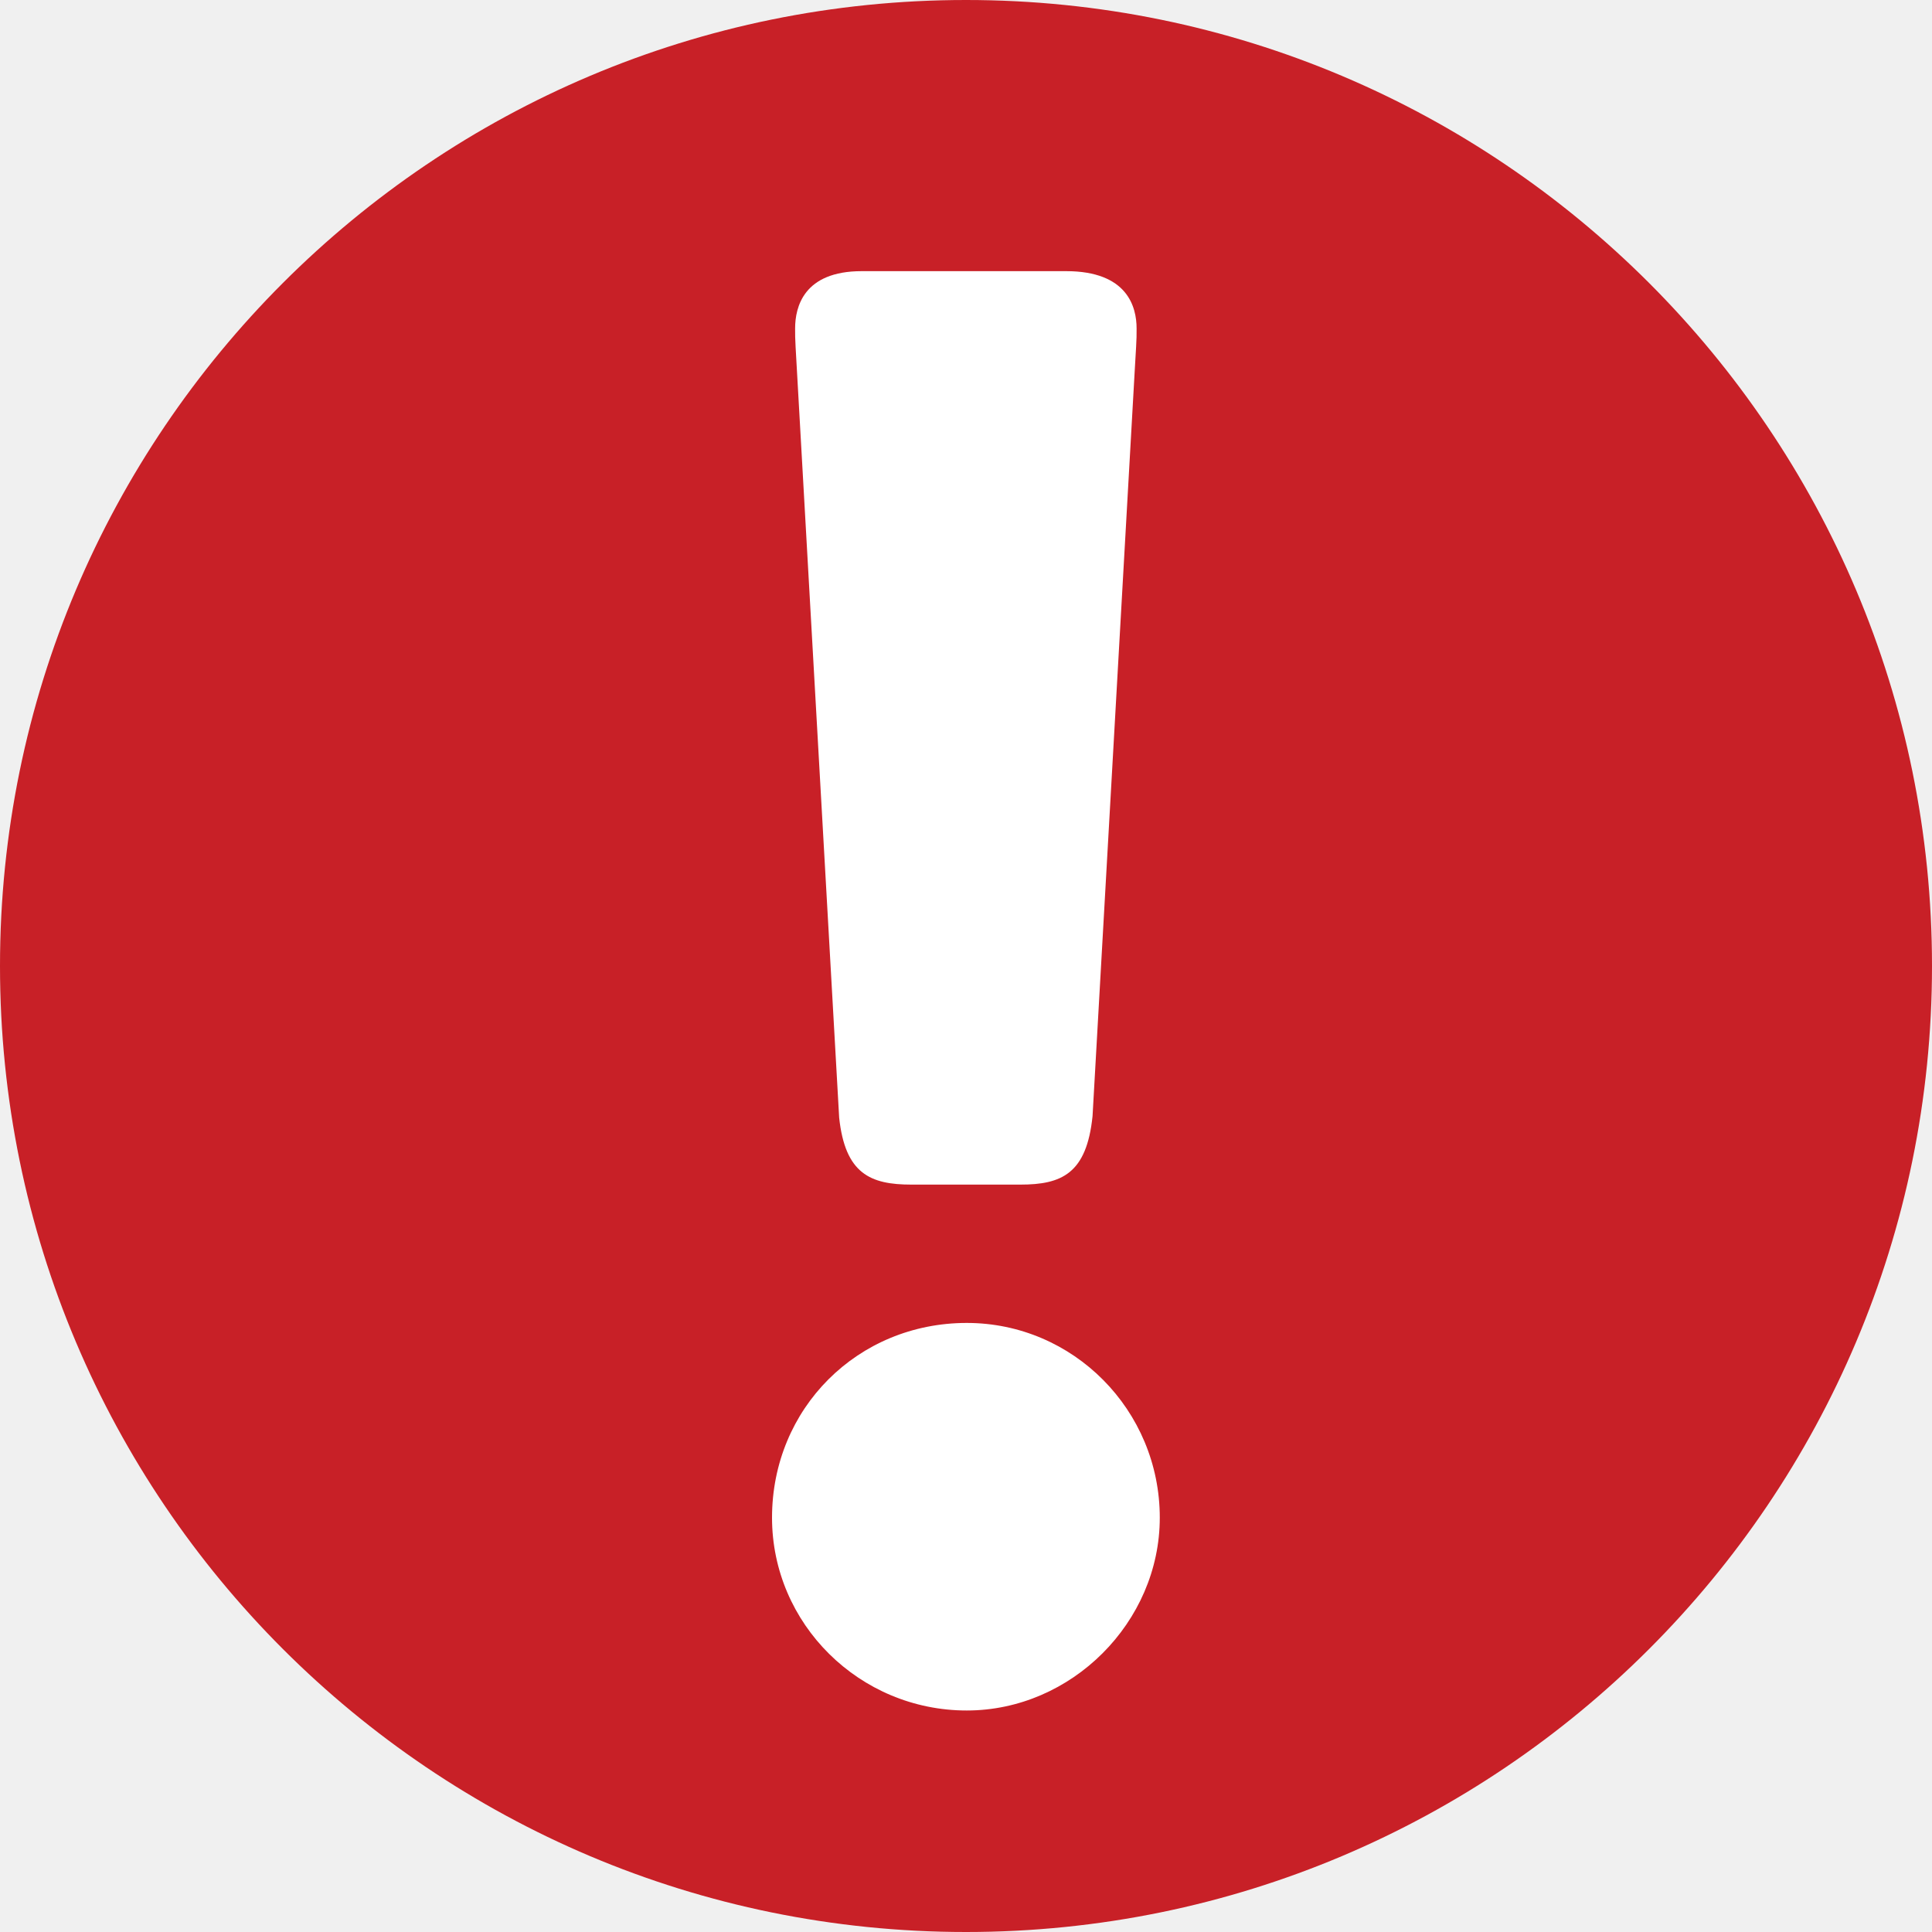
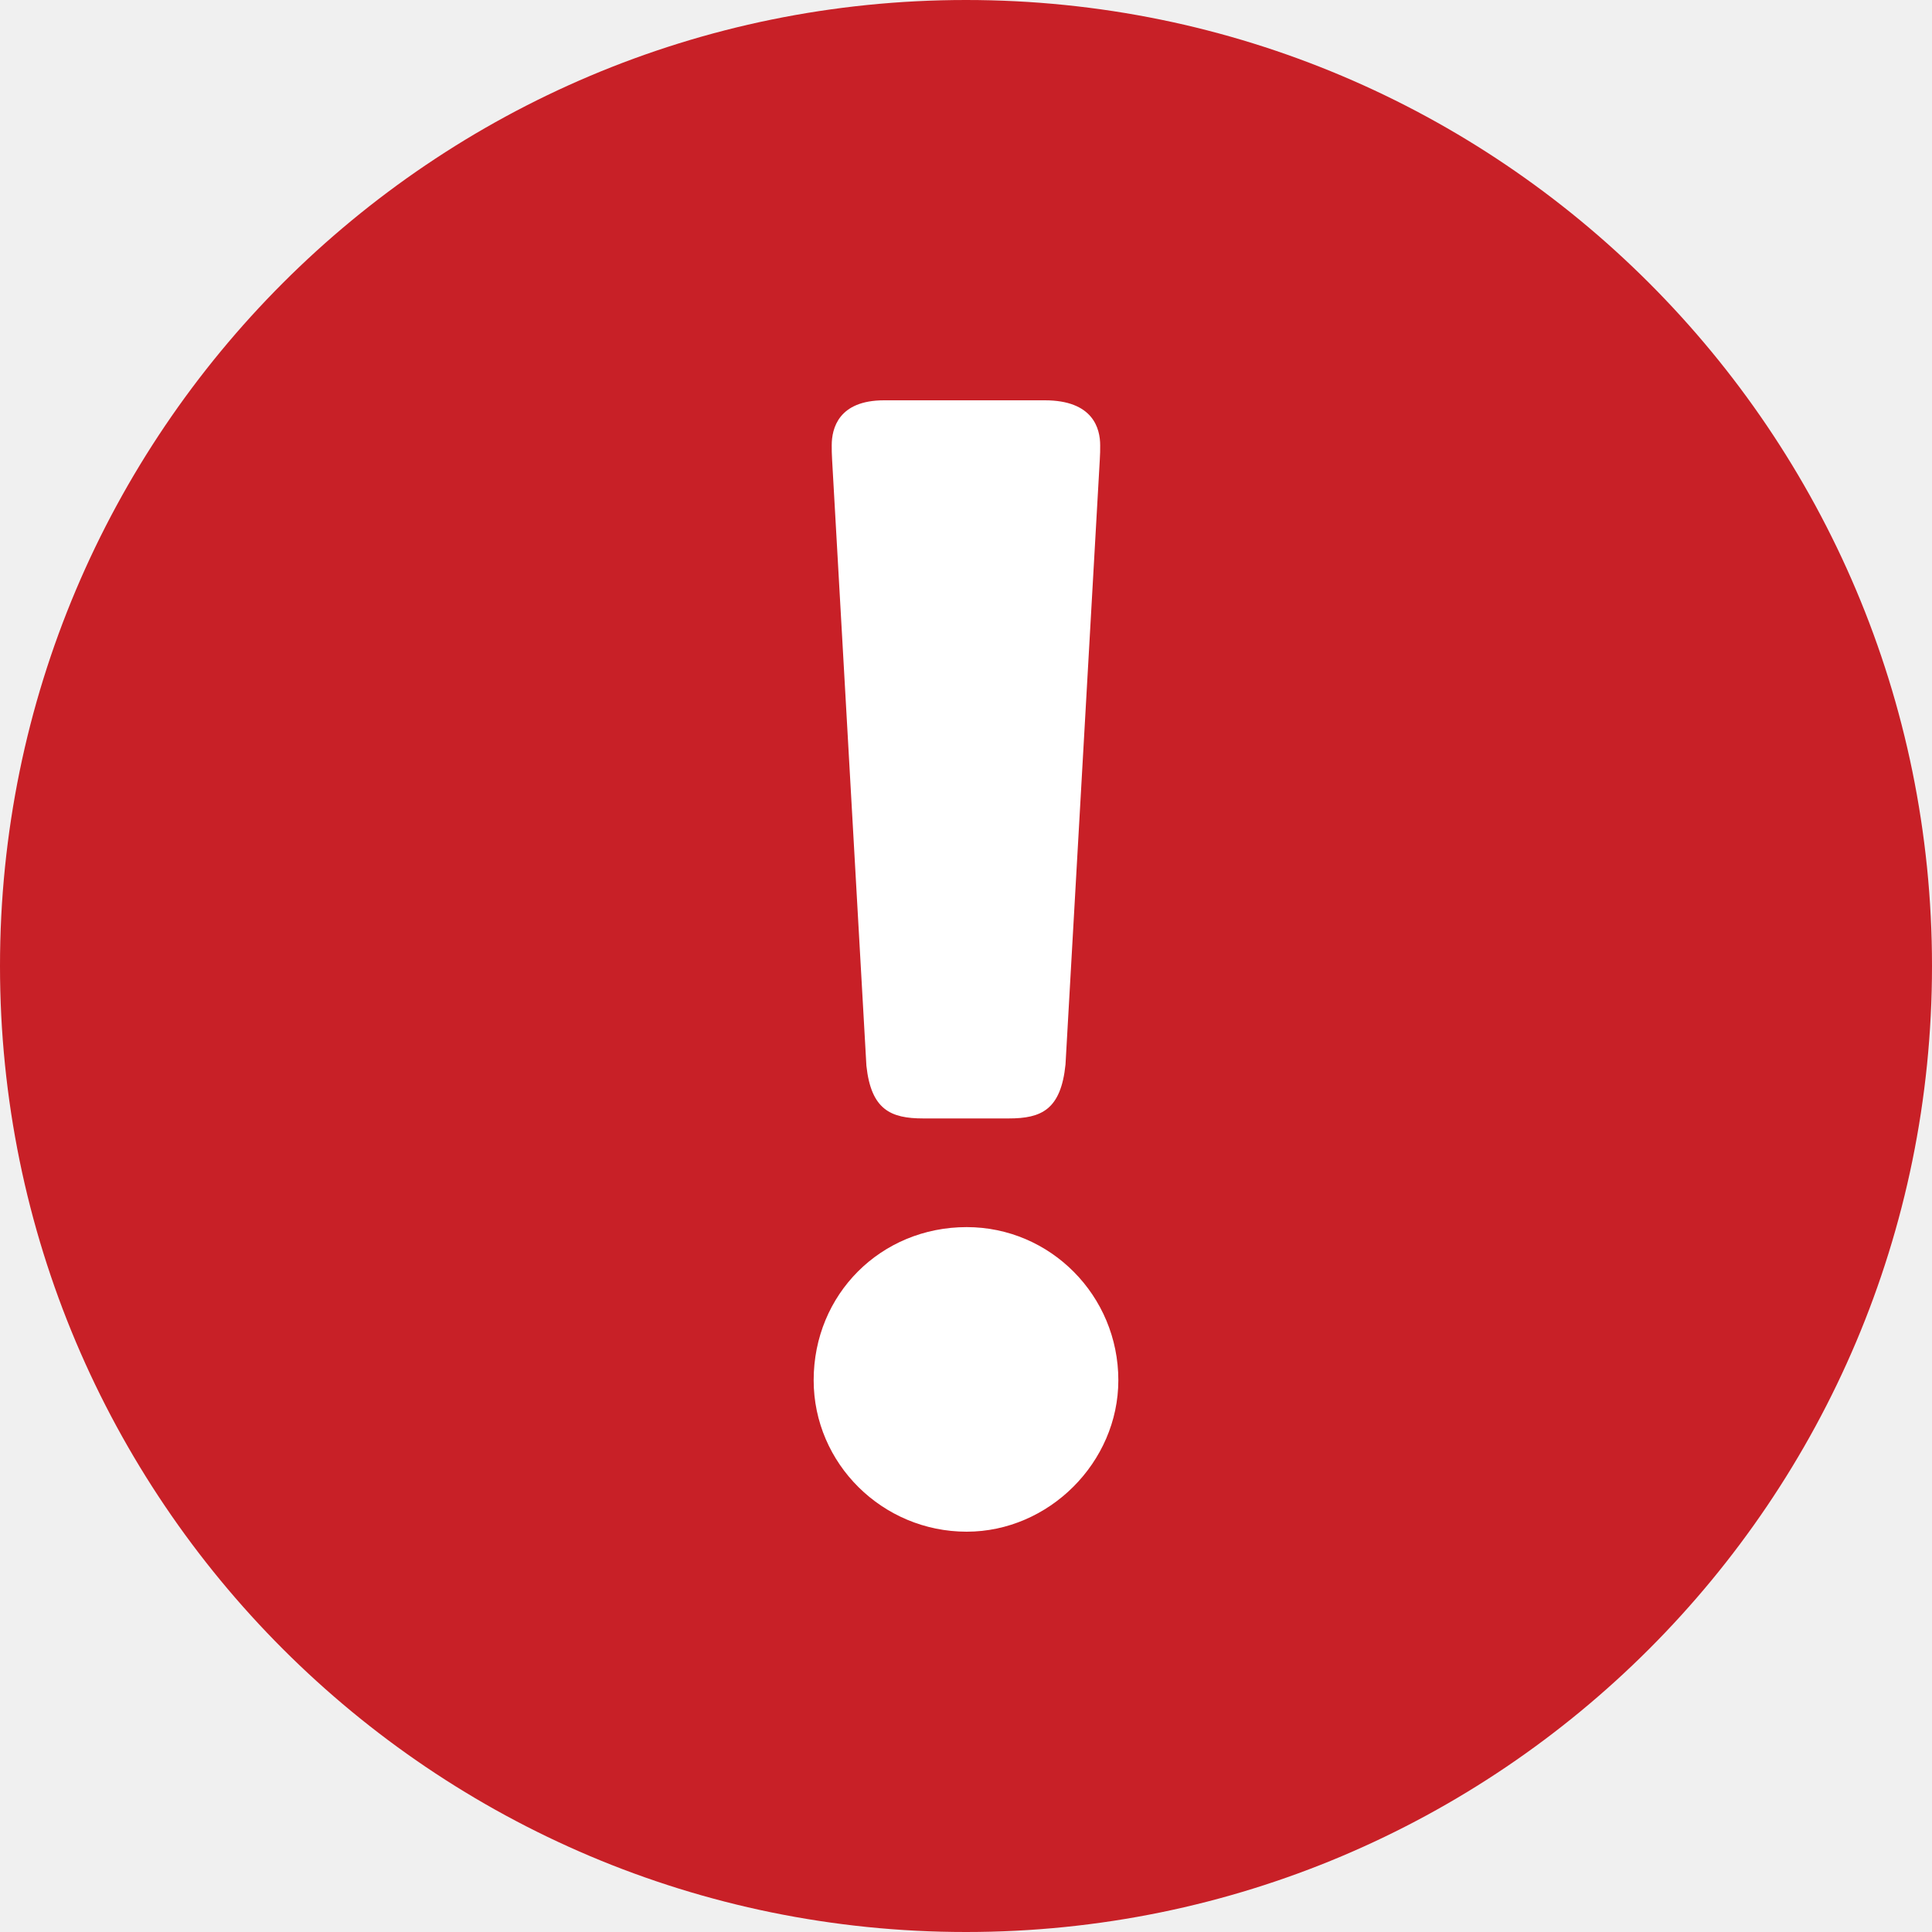
- <svg xmlns="http://www.w3.org/2000/svg" version="1.0" id="Layer_1" x="0px" y="0px" width="20px" height="20px" viewBox="0 0 20 20" enable-background="new 0 0 20 20" xml:space="preserve">
+ <svg xmlns="http://www.w3.org/2000/svg" version="1.1" id="Layer_1" x="0px" y="0px" width="20px" height="20px" viewBox="0 0 20 20" enable-background="new 0 0 20 20" xml:space="preserve">
  <circle fill="#C82027" cx="10" cy="10" r="10" />
-   <rect fill="none" width="20" height="20" />
-   <path fill="#FFFFFF" d="M8.92,2.807h2.117c0.635,0,0.729,0.371,0.729,0.593c0,0.088,0,0.088-0.005,0.19l-0.013,0.223l-0.438,7.741  c-0.061,0.596-0.32,0.709-0.748,0.709H9.435c-0.426,0-0.686-0.113-0.748-0.693L8.236,3.591C8.231,3.485,8.231,3.485,8.231,3.4  C8.231,3.178,8.32,2.807,8.92,2.807 M10.008,17.707c-1.11,0-2.016-0.896-2.016-1.996c0-1.131,0.886-2.016,2.016-2.016  c1.102,0,1.998,0.902,1.998,2.016C12.006,16.793,11.092,17.707,10.008,17.707" />
+   <rect x="0" fill="none" width="20" height="20" />
+   <path fill="#FFFFFF" d="M9.152,4.144h1.664c0.5,0,0.573,0.292,0.573,0.466c0,0.069,0,0.069-0.004,0.149l-0.01,0.176L11.03,11.02  c-0.048,0.469-0.251,0.558-0.587,0.558H9.557c-0.335,0-0.539-0.089-0.588-0.545L8.614,4.76C8.61,4.677,8.61,4.677,8.61,4.609  C8.61,4.436,8.68,4.144,9.152,4.144 M10.007,15.856c-0.872,0-1.584-0.705-1.584-1.568c0-0.89,0.696-1.585,1.584-1.585  c0.866,0,1.57,0.709,1.57,1.585C11.577,15.138,10.858,15.856,10.007,15.856" />
</svg>
